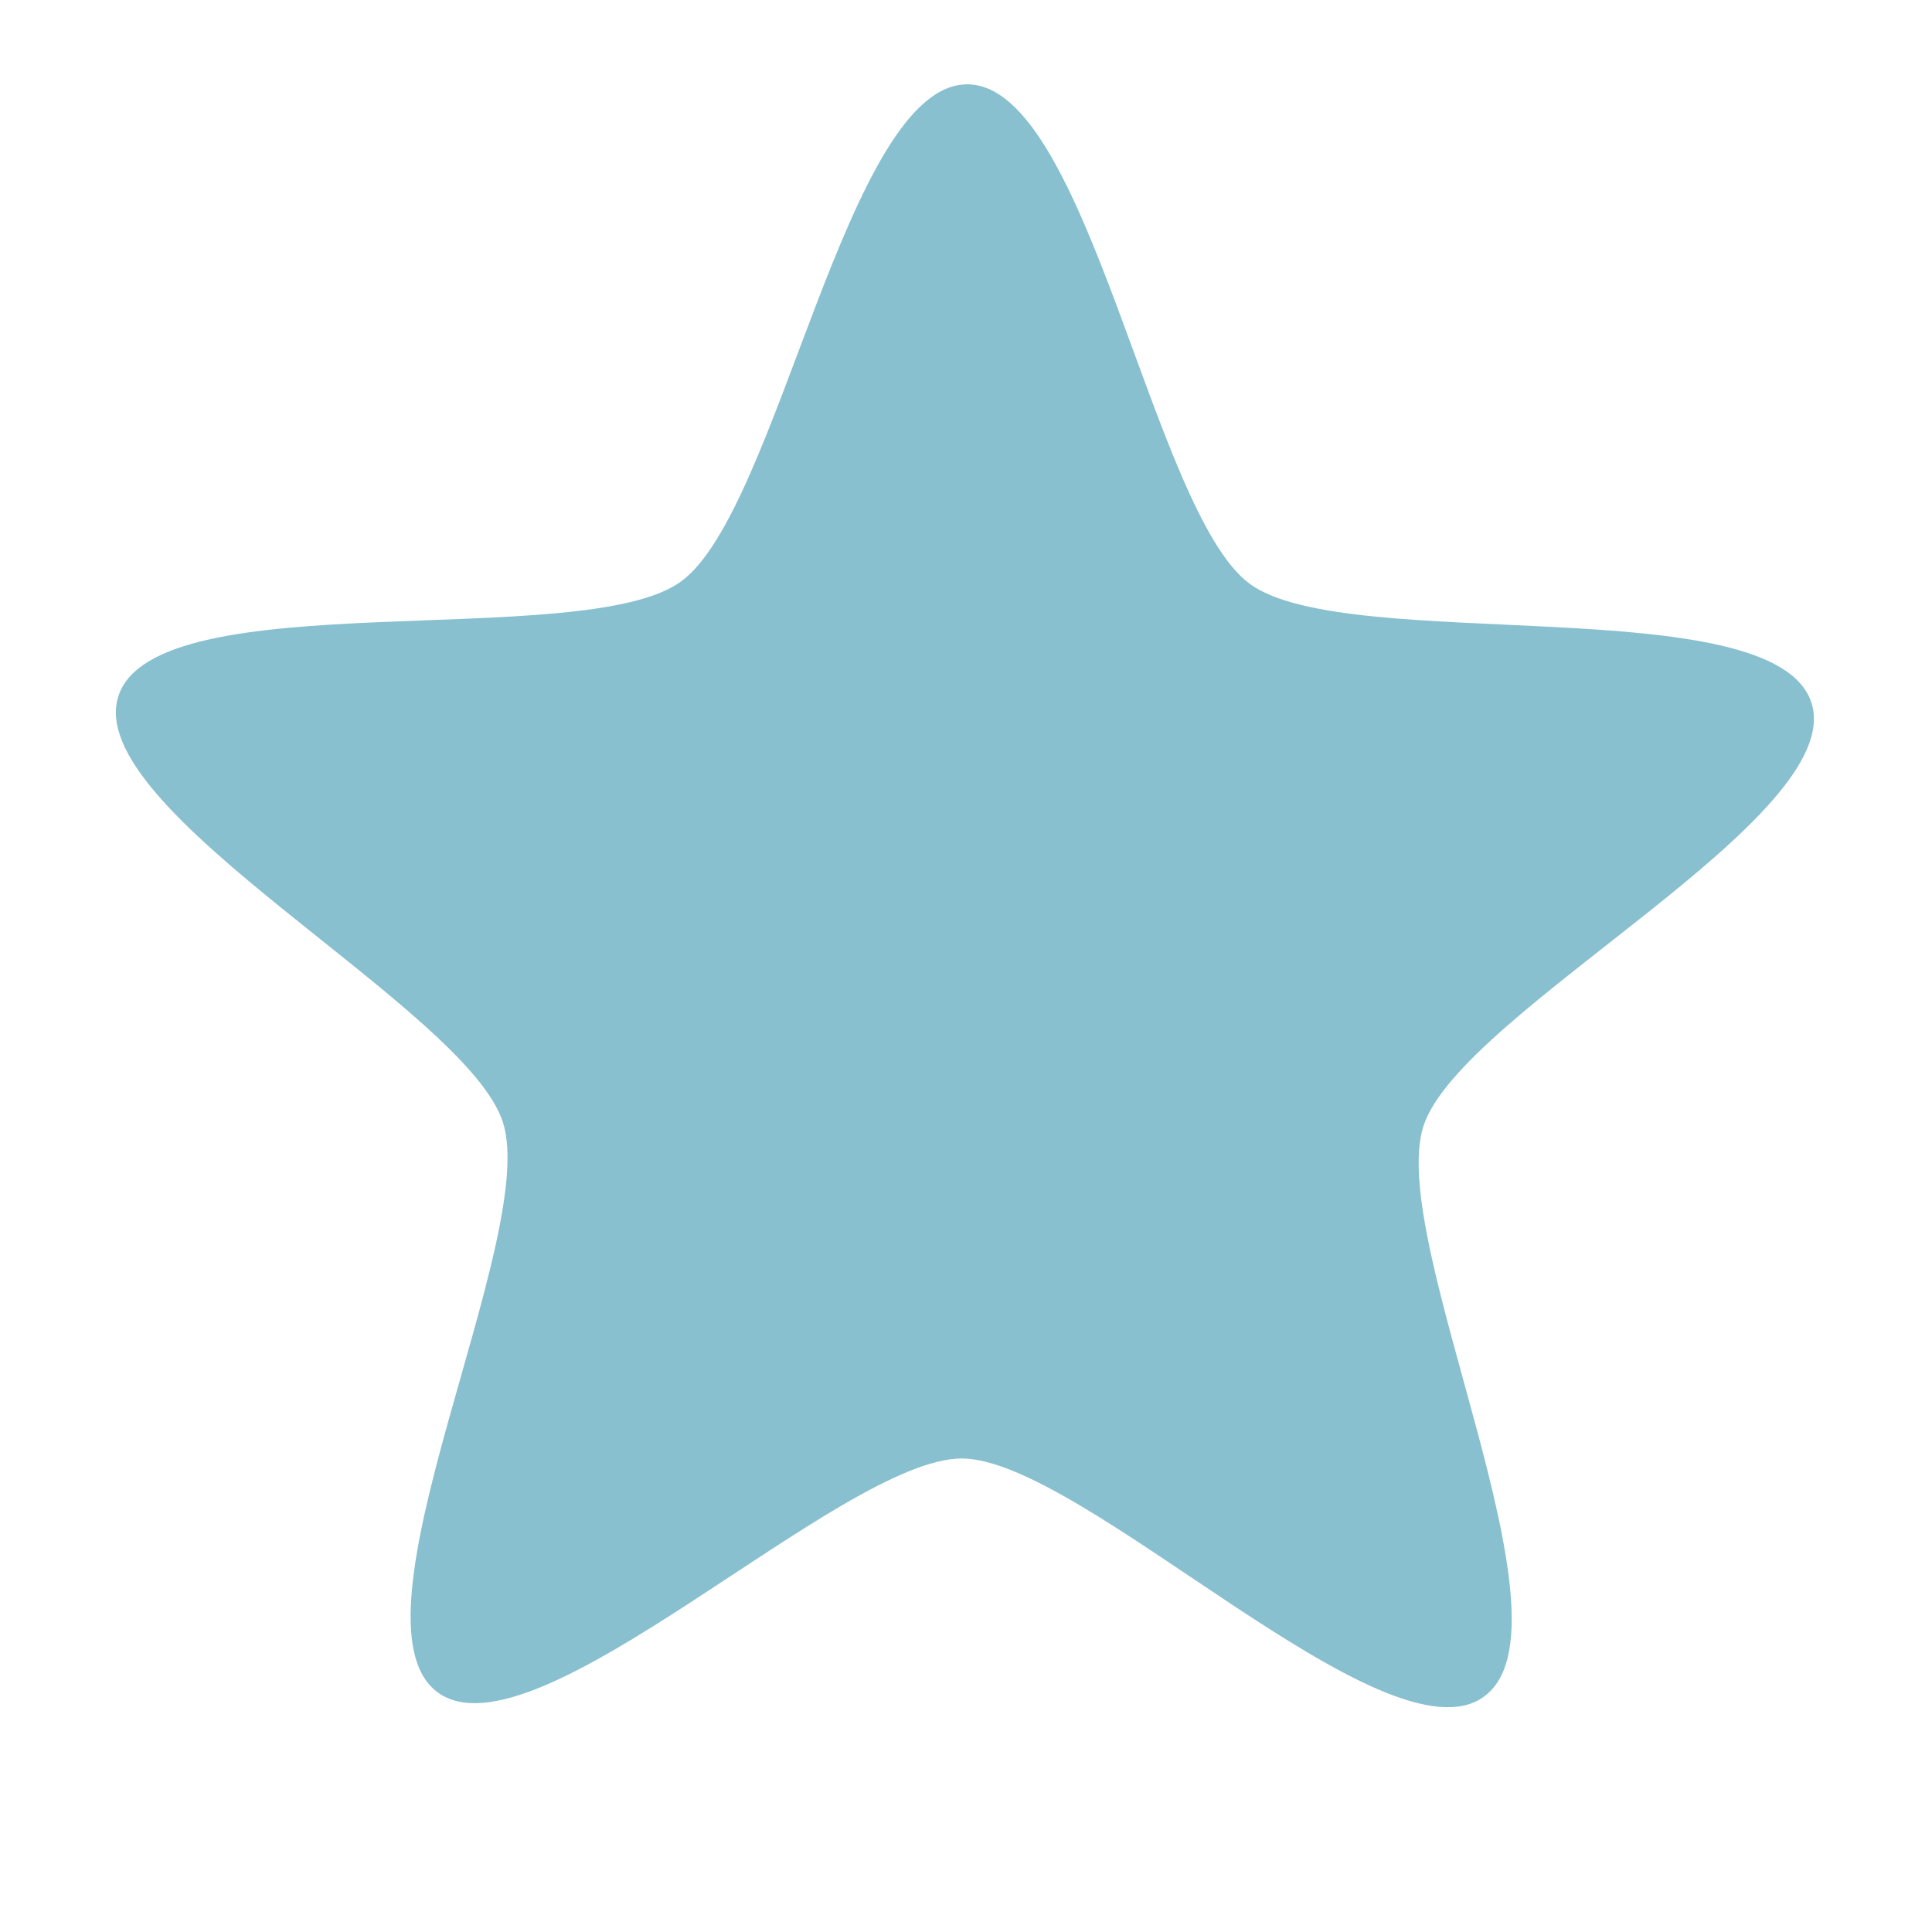
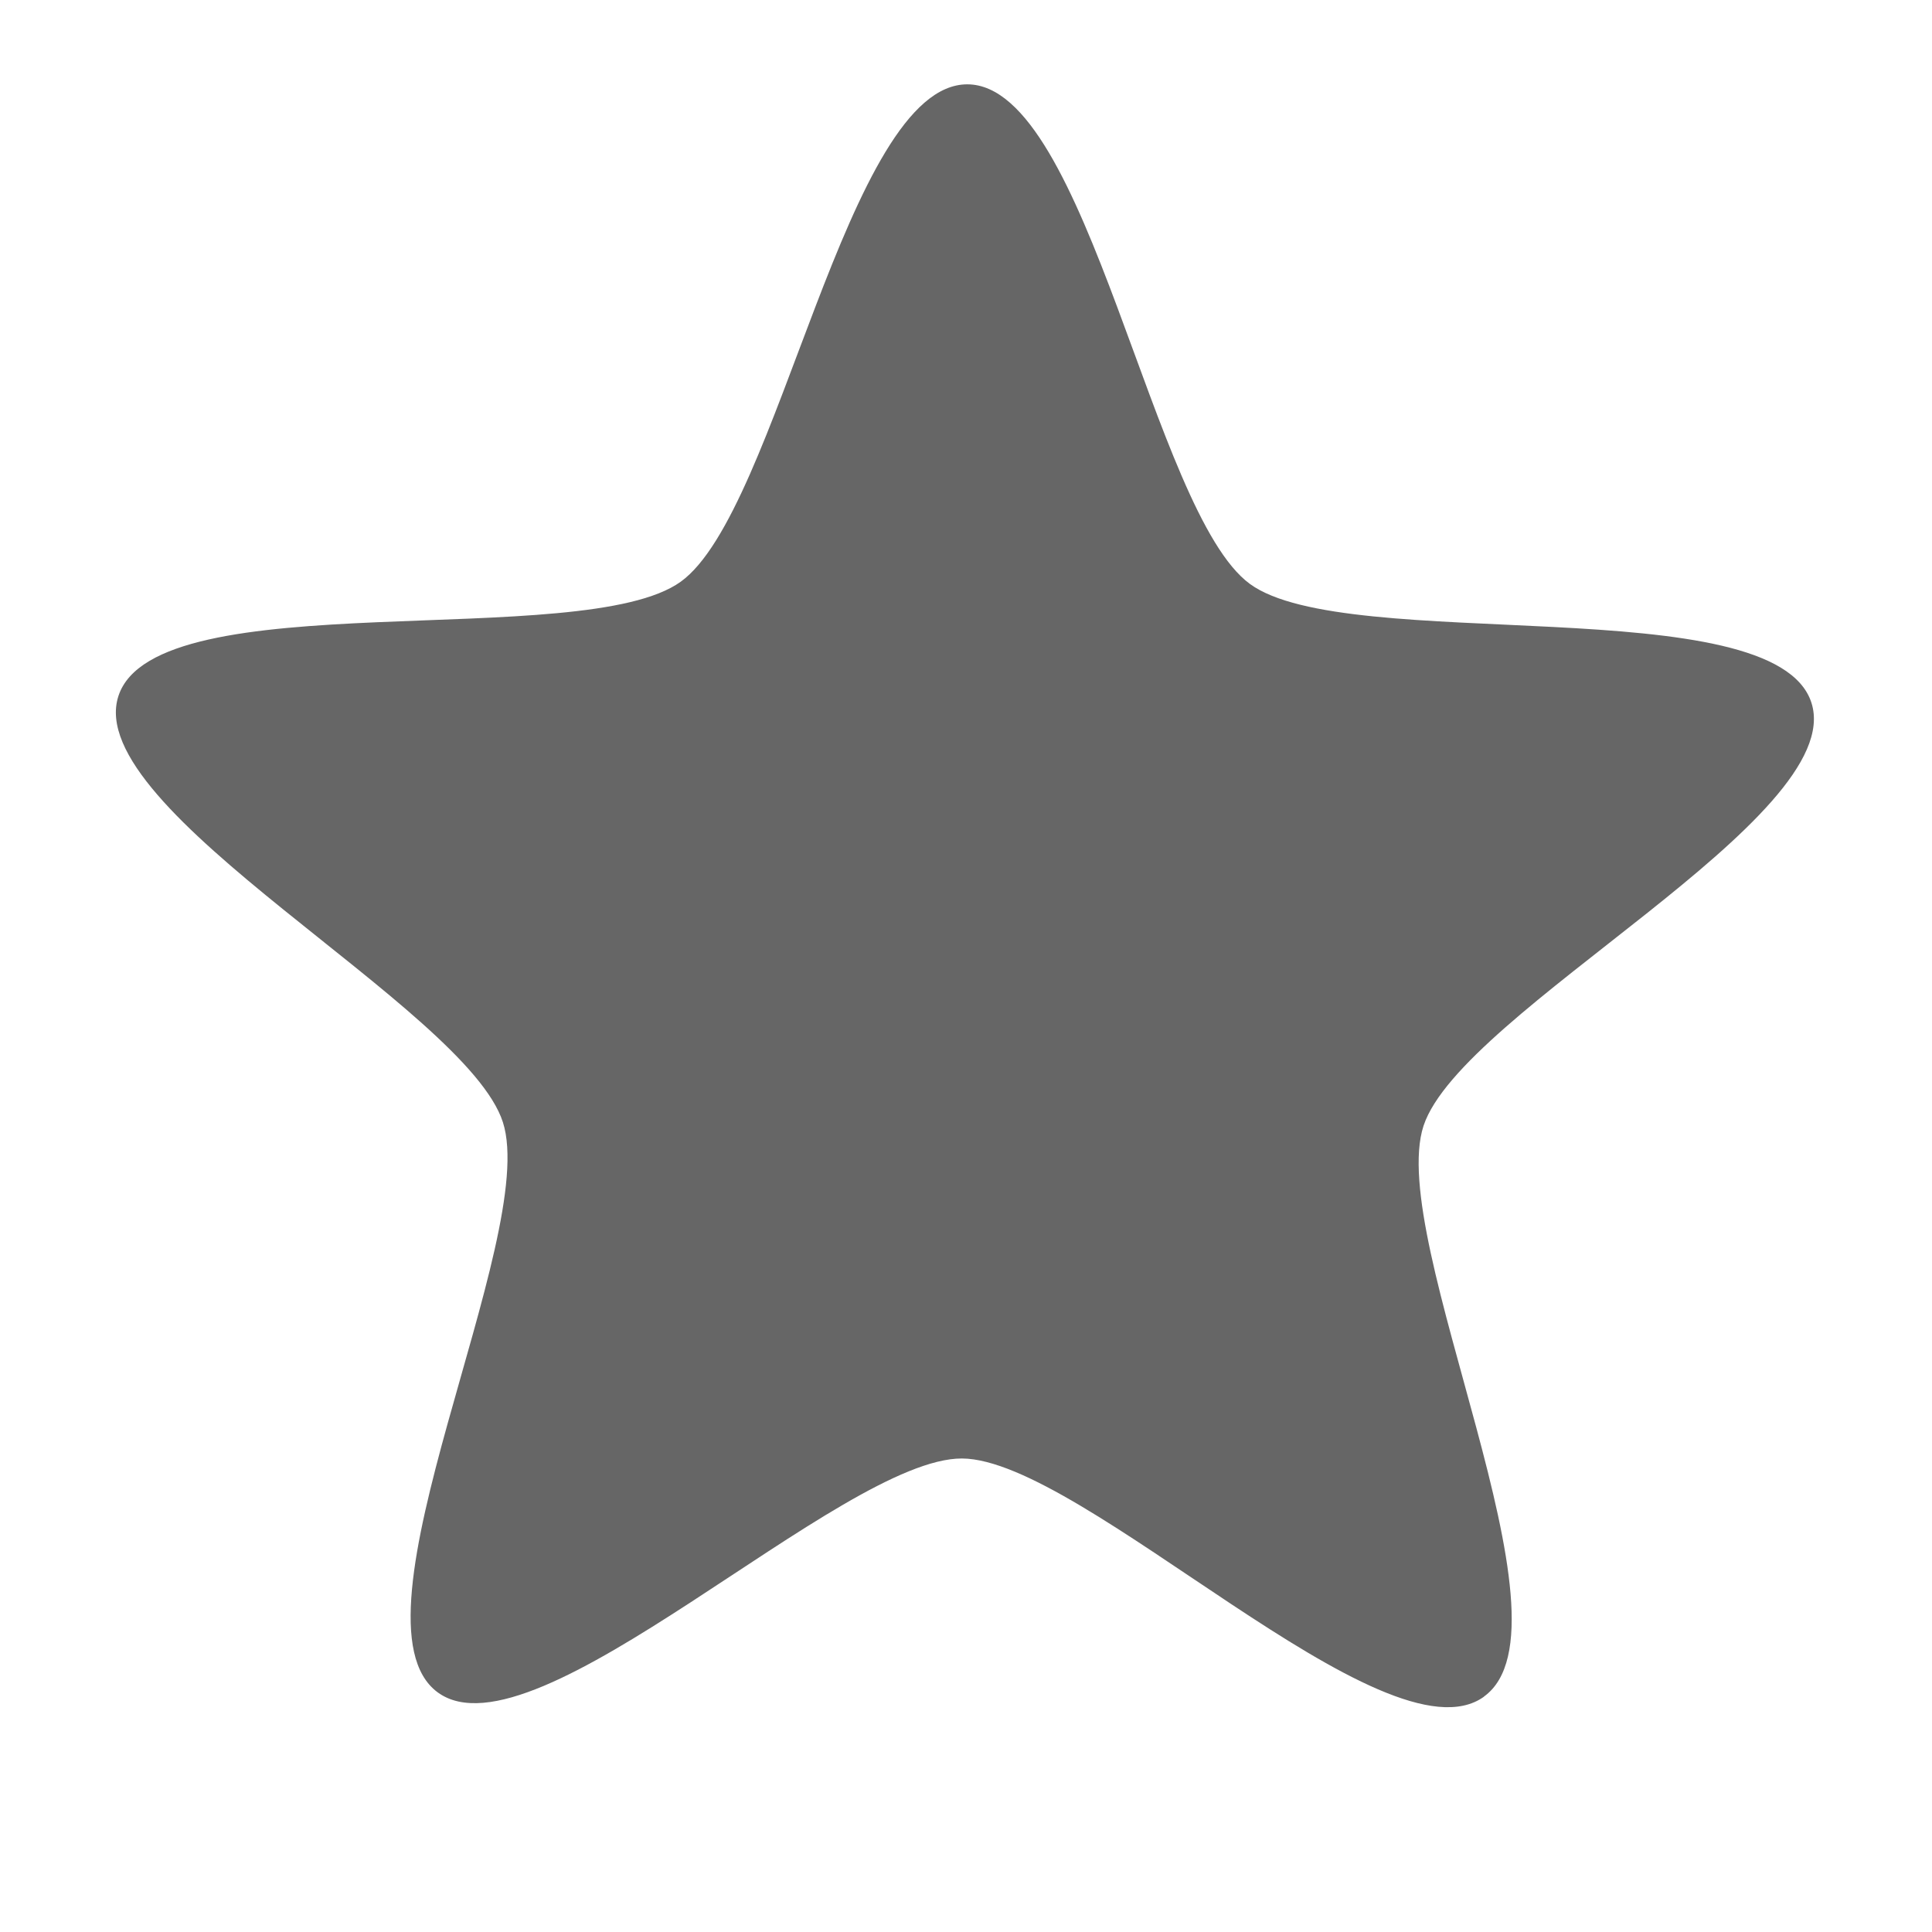
- <svg xmlns="http://www.w3.org/2000/svg" height="16" width="16">
-   <g transform="translate(-41.0002,-397)">
-     <path style="enable-background:accumulate;color:#000000;" d="m530.95,186.71c-0.779,0.552-3.158-1.906-4.112-1.918-0.955-0.012-3.395,2.386-4.161,1.815-0.766-0.571,0.837-3.592,0.553-4.504-0.284-0.912-3.318-2.491-3.012-3.397,0.306-0.905,3.675-0.314,4.454-0.866,0.78-0.552,1.344-3.926,2.3-3.914,0.955,0.012,1.434,3.398,2.2,3.969,0.766,0.571,4.149,0.065,4.433,0.977,0.284,0.912-2.788,2.414-3.095,3.319-0.307,0.905,1.22,3.966,0.44,4.518z" fill-rule="nonzero" transform="matrix(1.047211,-0.00871584,0.00871584,1.047211,-504.3543,220.1542)" fill="#88c0d0" />
+ <svg xmlns="http://www.w3.org/2000/svg" height="16" width="16" version="1.1" id="svg14">
+   <defs id="defs18" />
+   <g transform="translate(-41.0002,-397)" id="g12">
+     <path style="enable-background:accumulate;color:#000000;fill:#666666;fill-opacity:1" d="m530.95,186.71c-0.779,0.552-3.158-1.906-4.112-1.918-0.955-0.012-3.395,2.386-4.161,1.815-0.766-0.571,0.837-3.592,0.553-4.504-0.284-0.912-3.318-2.491-3.012-3.397,0.306-0.905,3.675-0.314,4.454-0.866,0.78-0.552,1.344-3.926,2.3-3.914,0.955,0.012,1.434,3.398,2.2,3.969,0.766,0.571,4.149,0.065,4.433,0.977,0.284,0.912-2.788,2.414-3.095,3.319-0.307,0.905,1.22,3.966,0.44,4.518z" fill-rule="nonzero" transform="matrix(1.047211,-0.00871584,0.00871584,1.047211,-504.3543,220.1542)" fill="#f1c40f" id="path10" />
  </g>
</svg>
